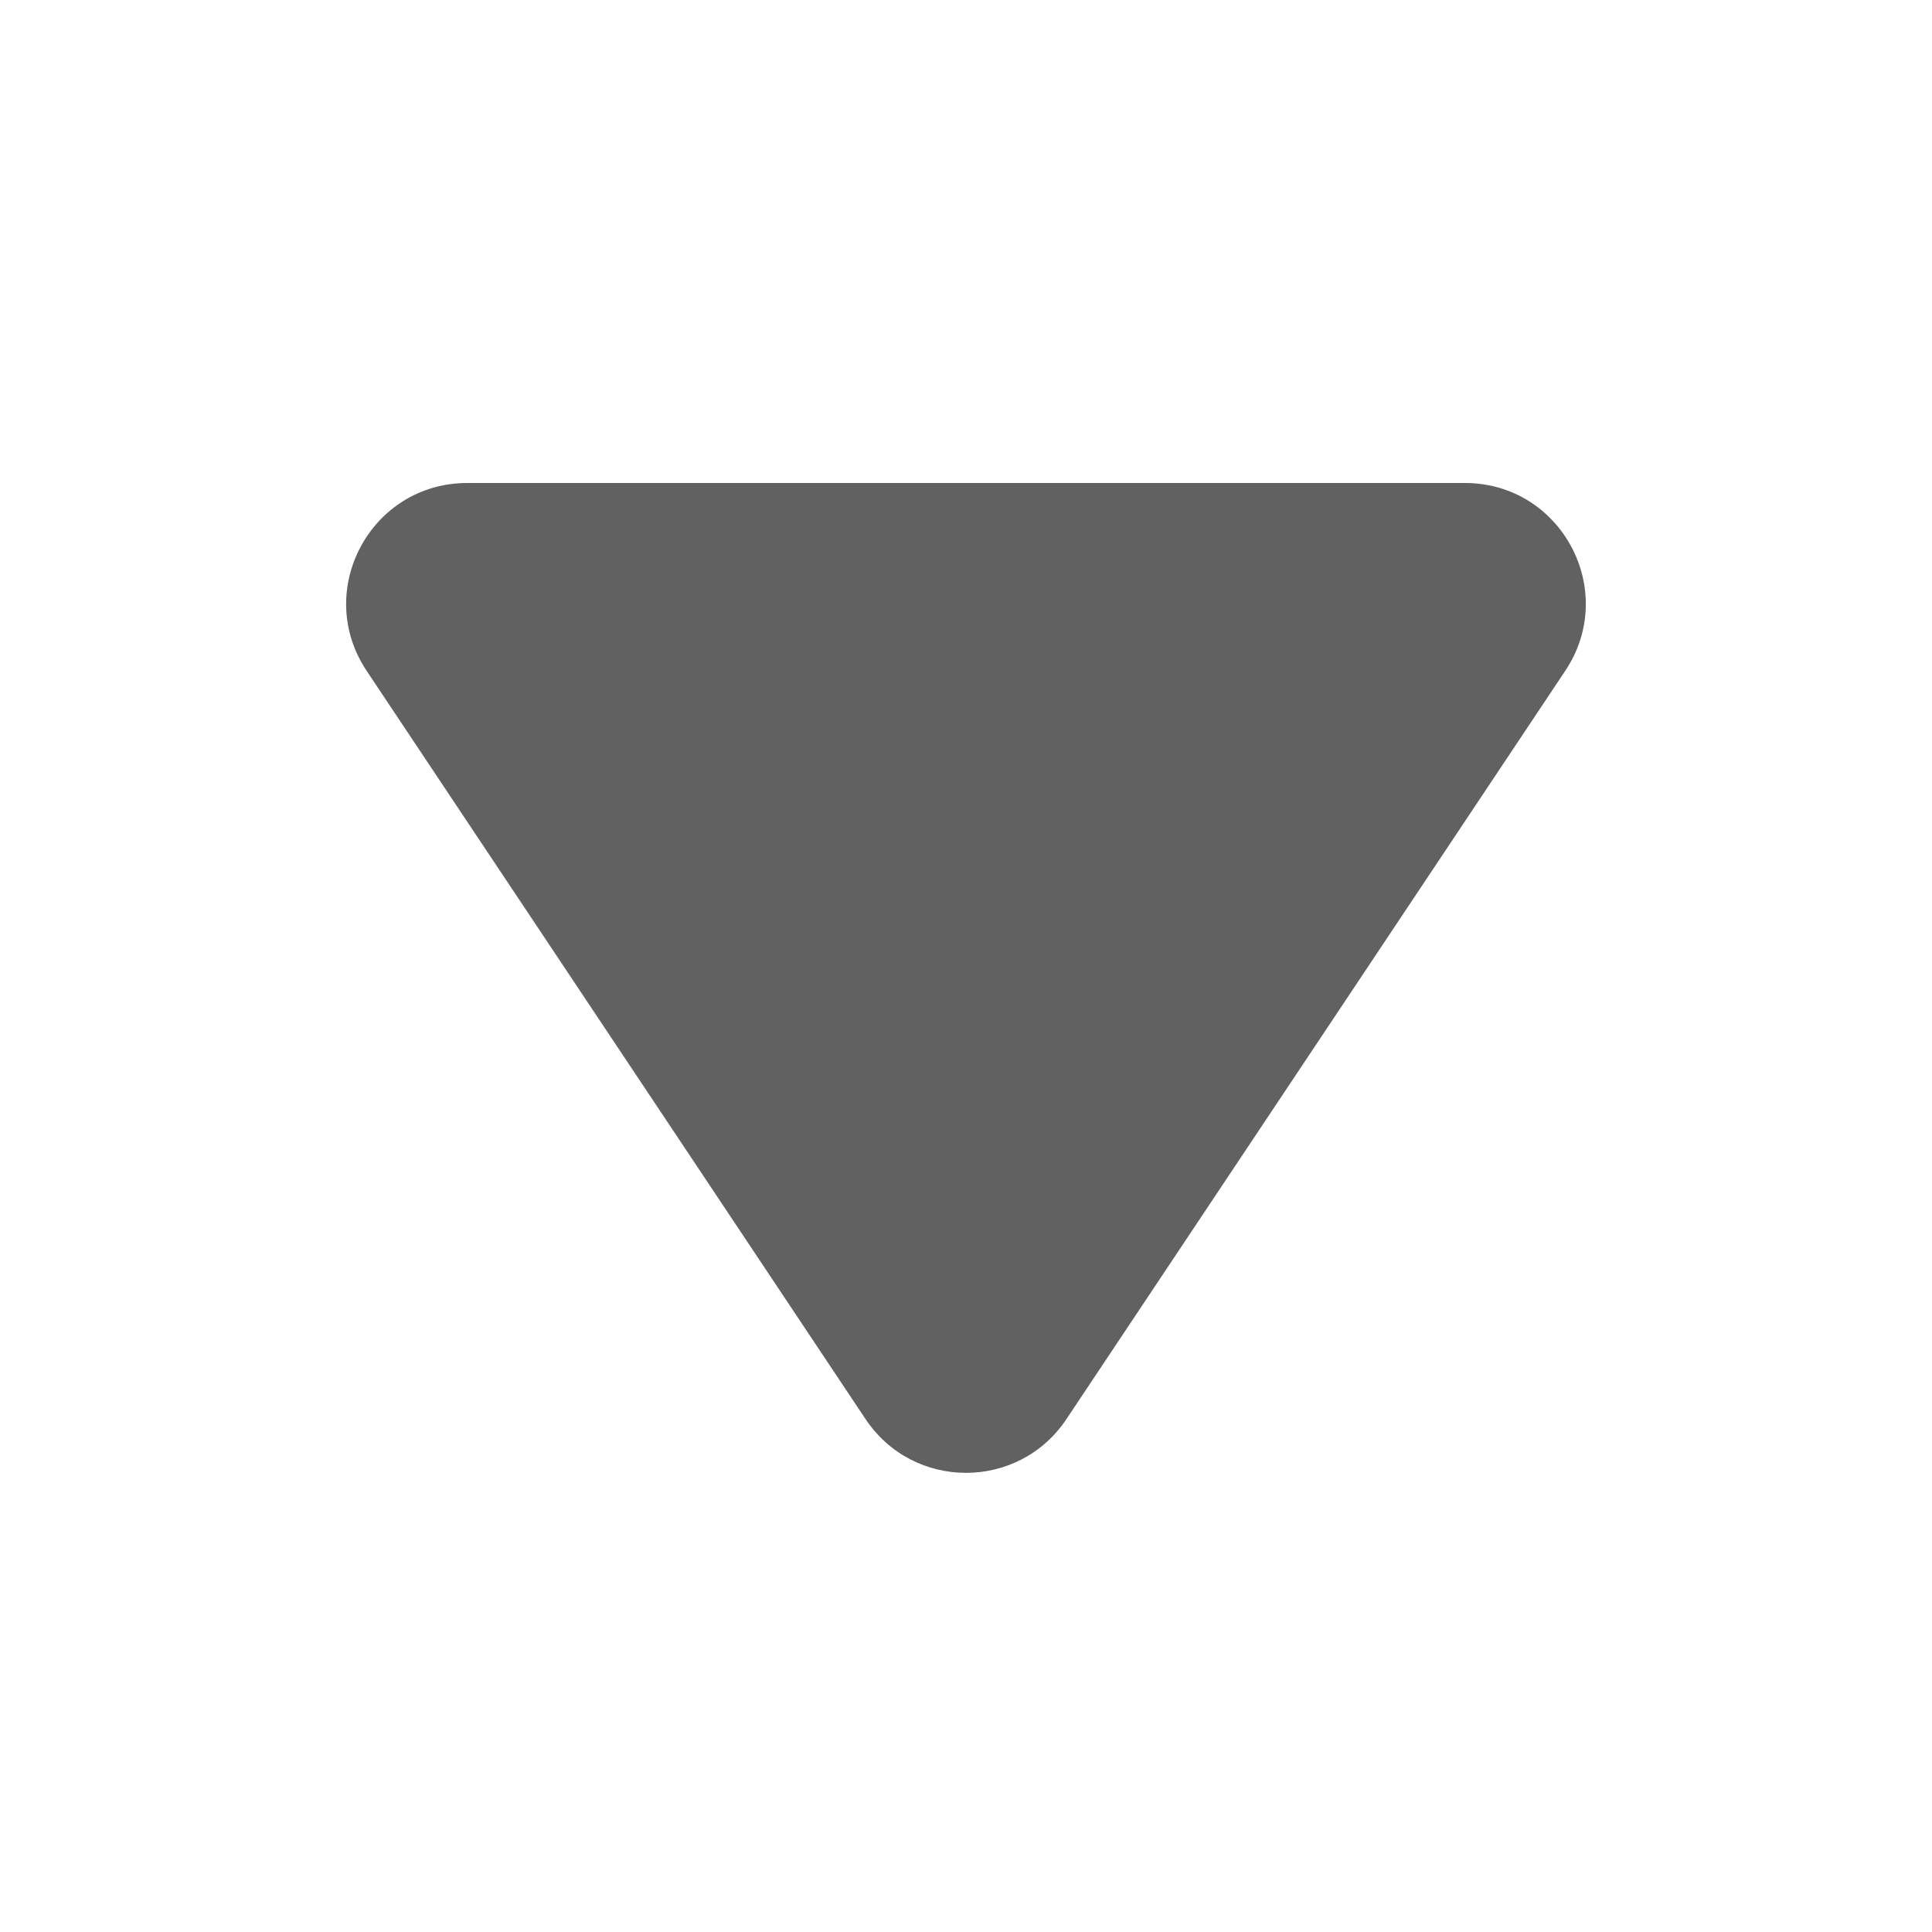
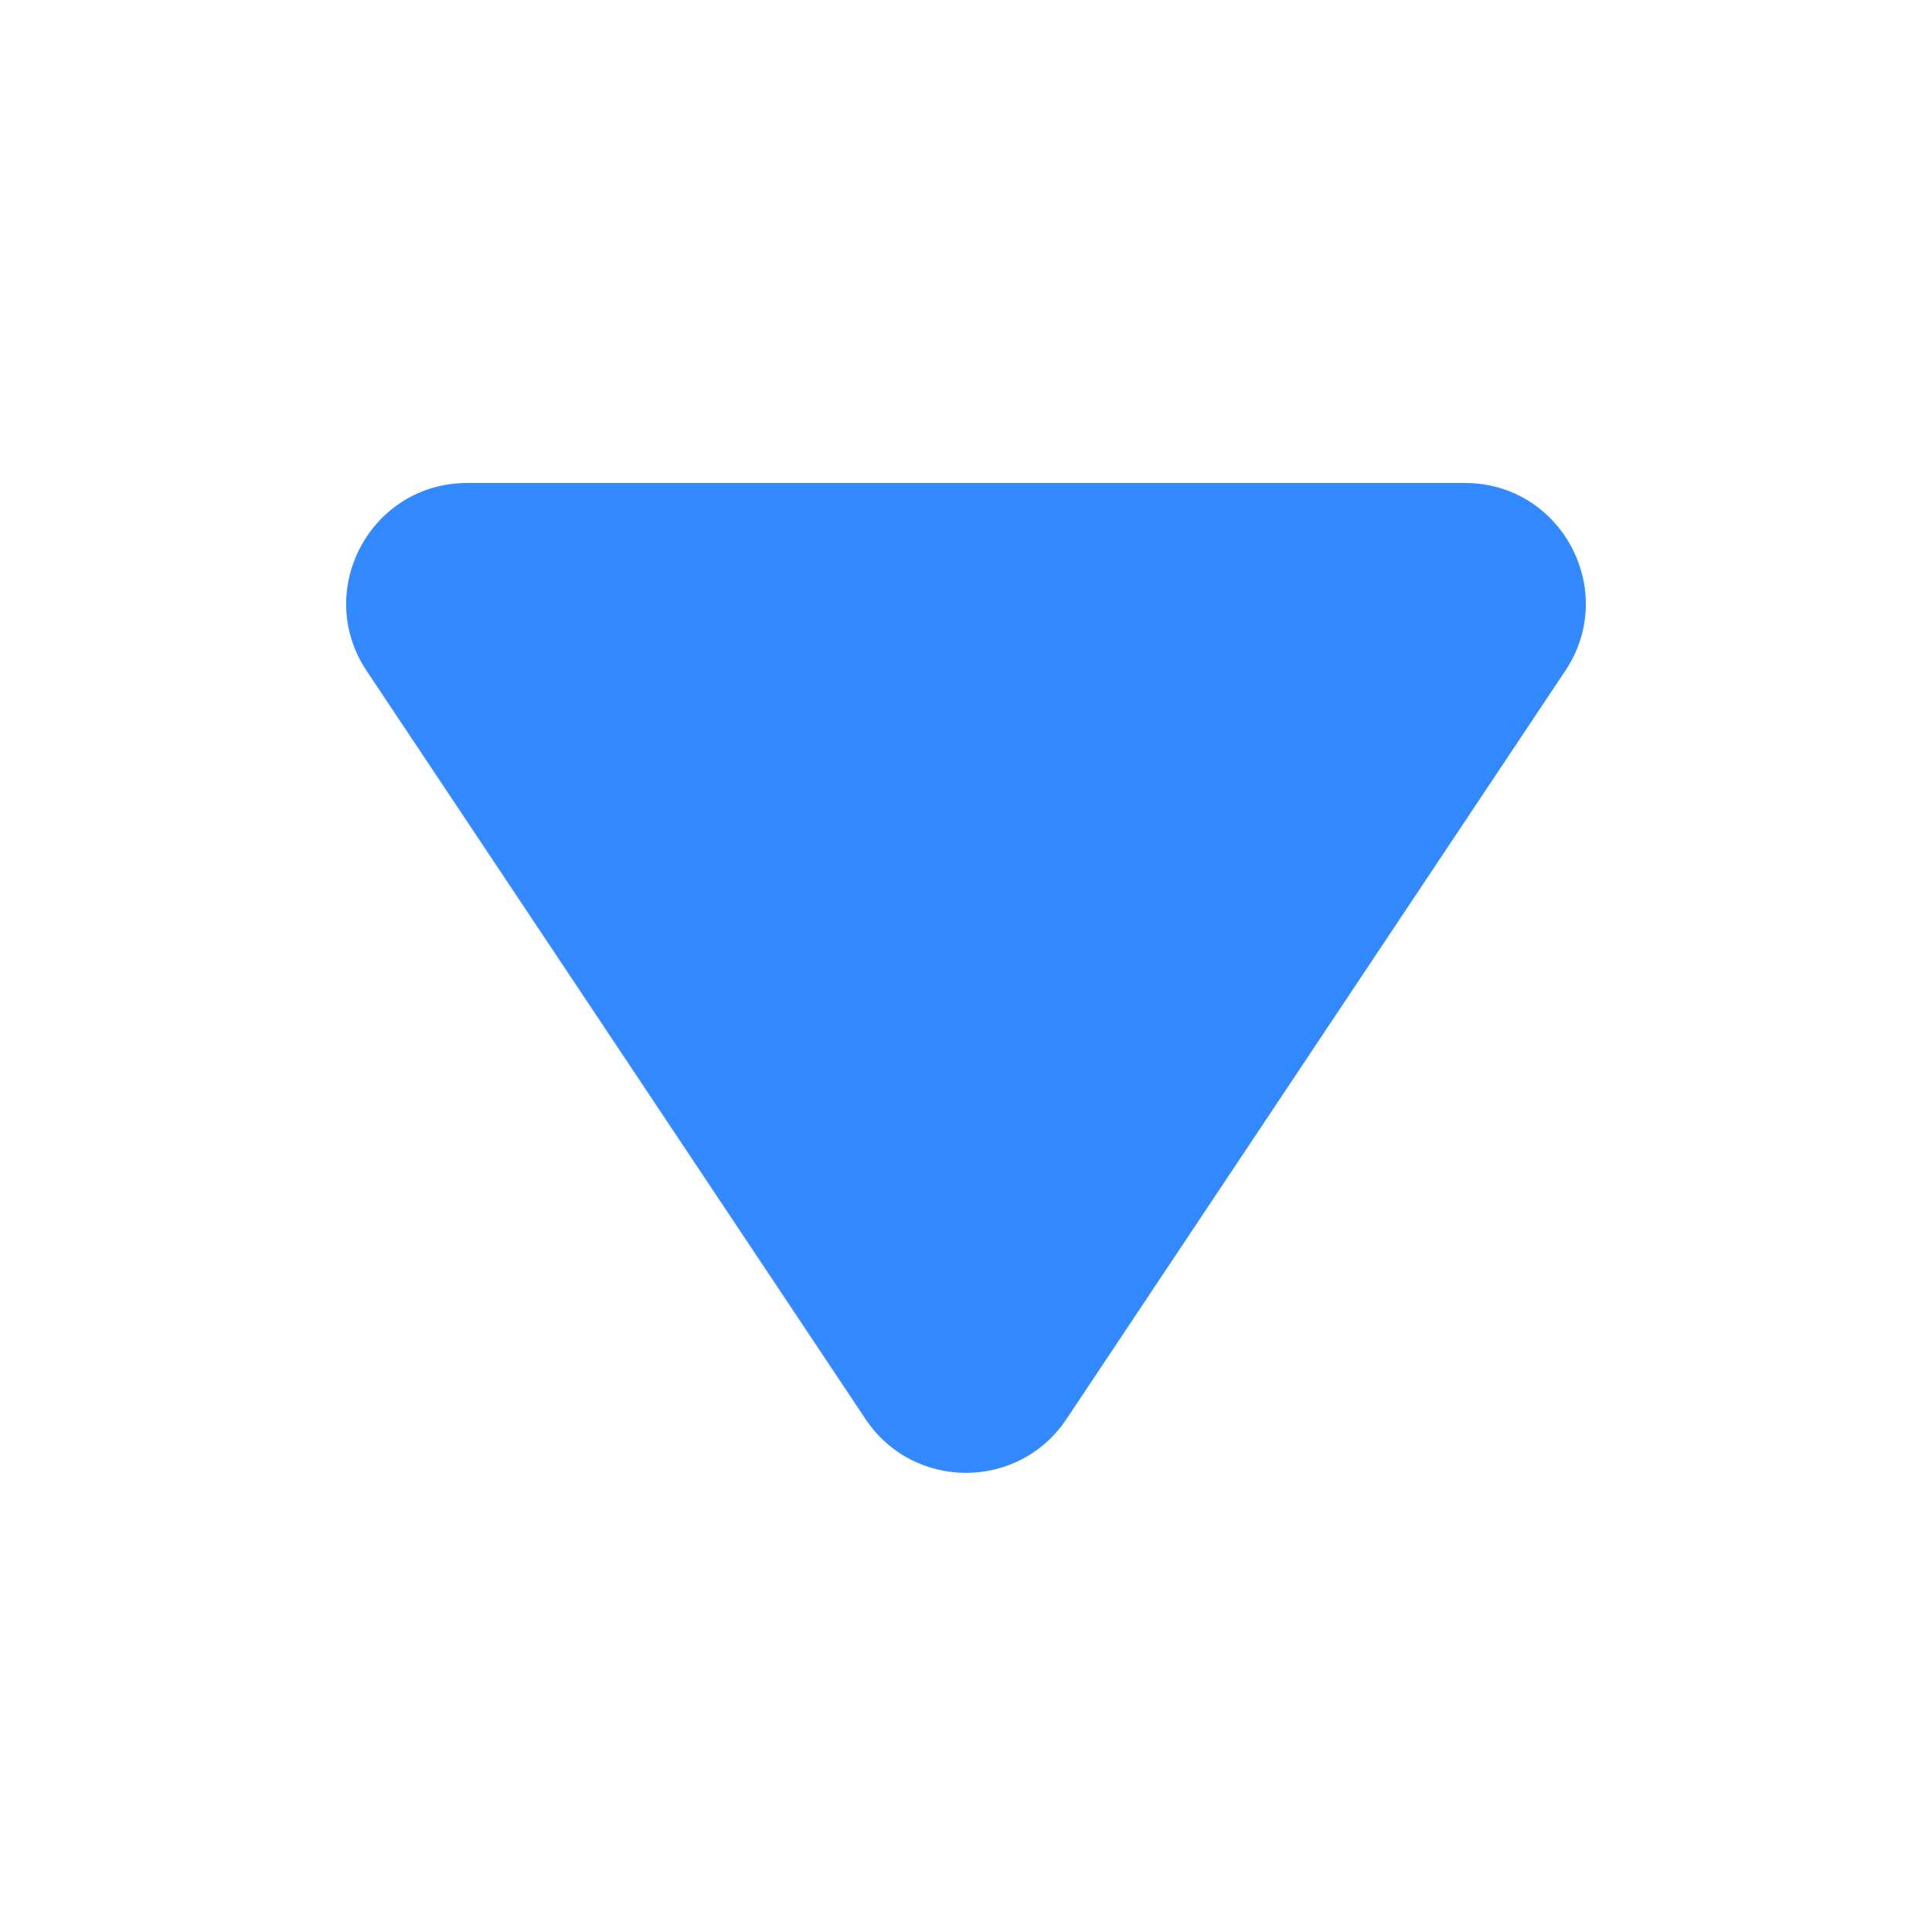
<svg xmlns="http://www.w3.org/2000/svg" width="16" height="16" viewBox="0 0 16 16" fill="none">
-   <path d="M3.869 4L12.132 4C12.93 4 13.407 4.89 12.963 5.555L8.832 11.752C8.436 12.346 7.564 12.346 7.168 11.752L3.036 5.555C2.593 4.89 3.07 4 3.869 4Z" fill="#616161" />
+   <path d="M3.869 4L12.132 4C12.93 4 13.407 4.89 12.963 5.555L8.832 11.752C8.436 12.346 7.564 12.346 7.168 11.752L3.036 5.555C2.593 4.89 3.07 4 3.869 4Z" fill="#3389FF" />
</svg>
